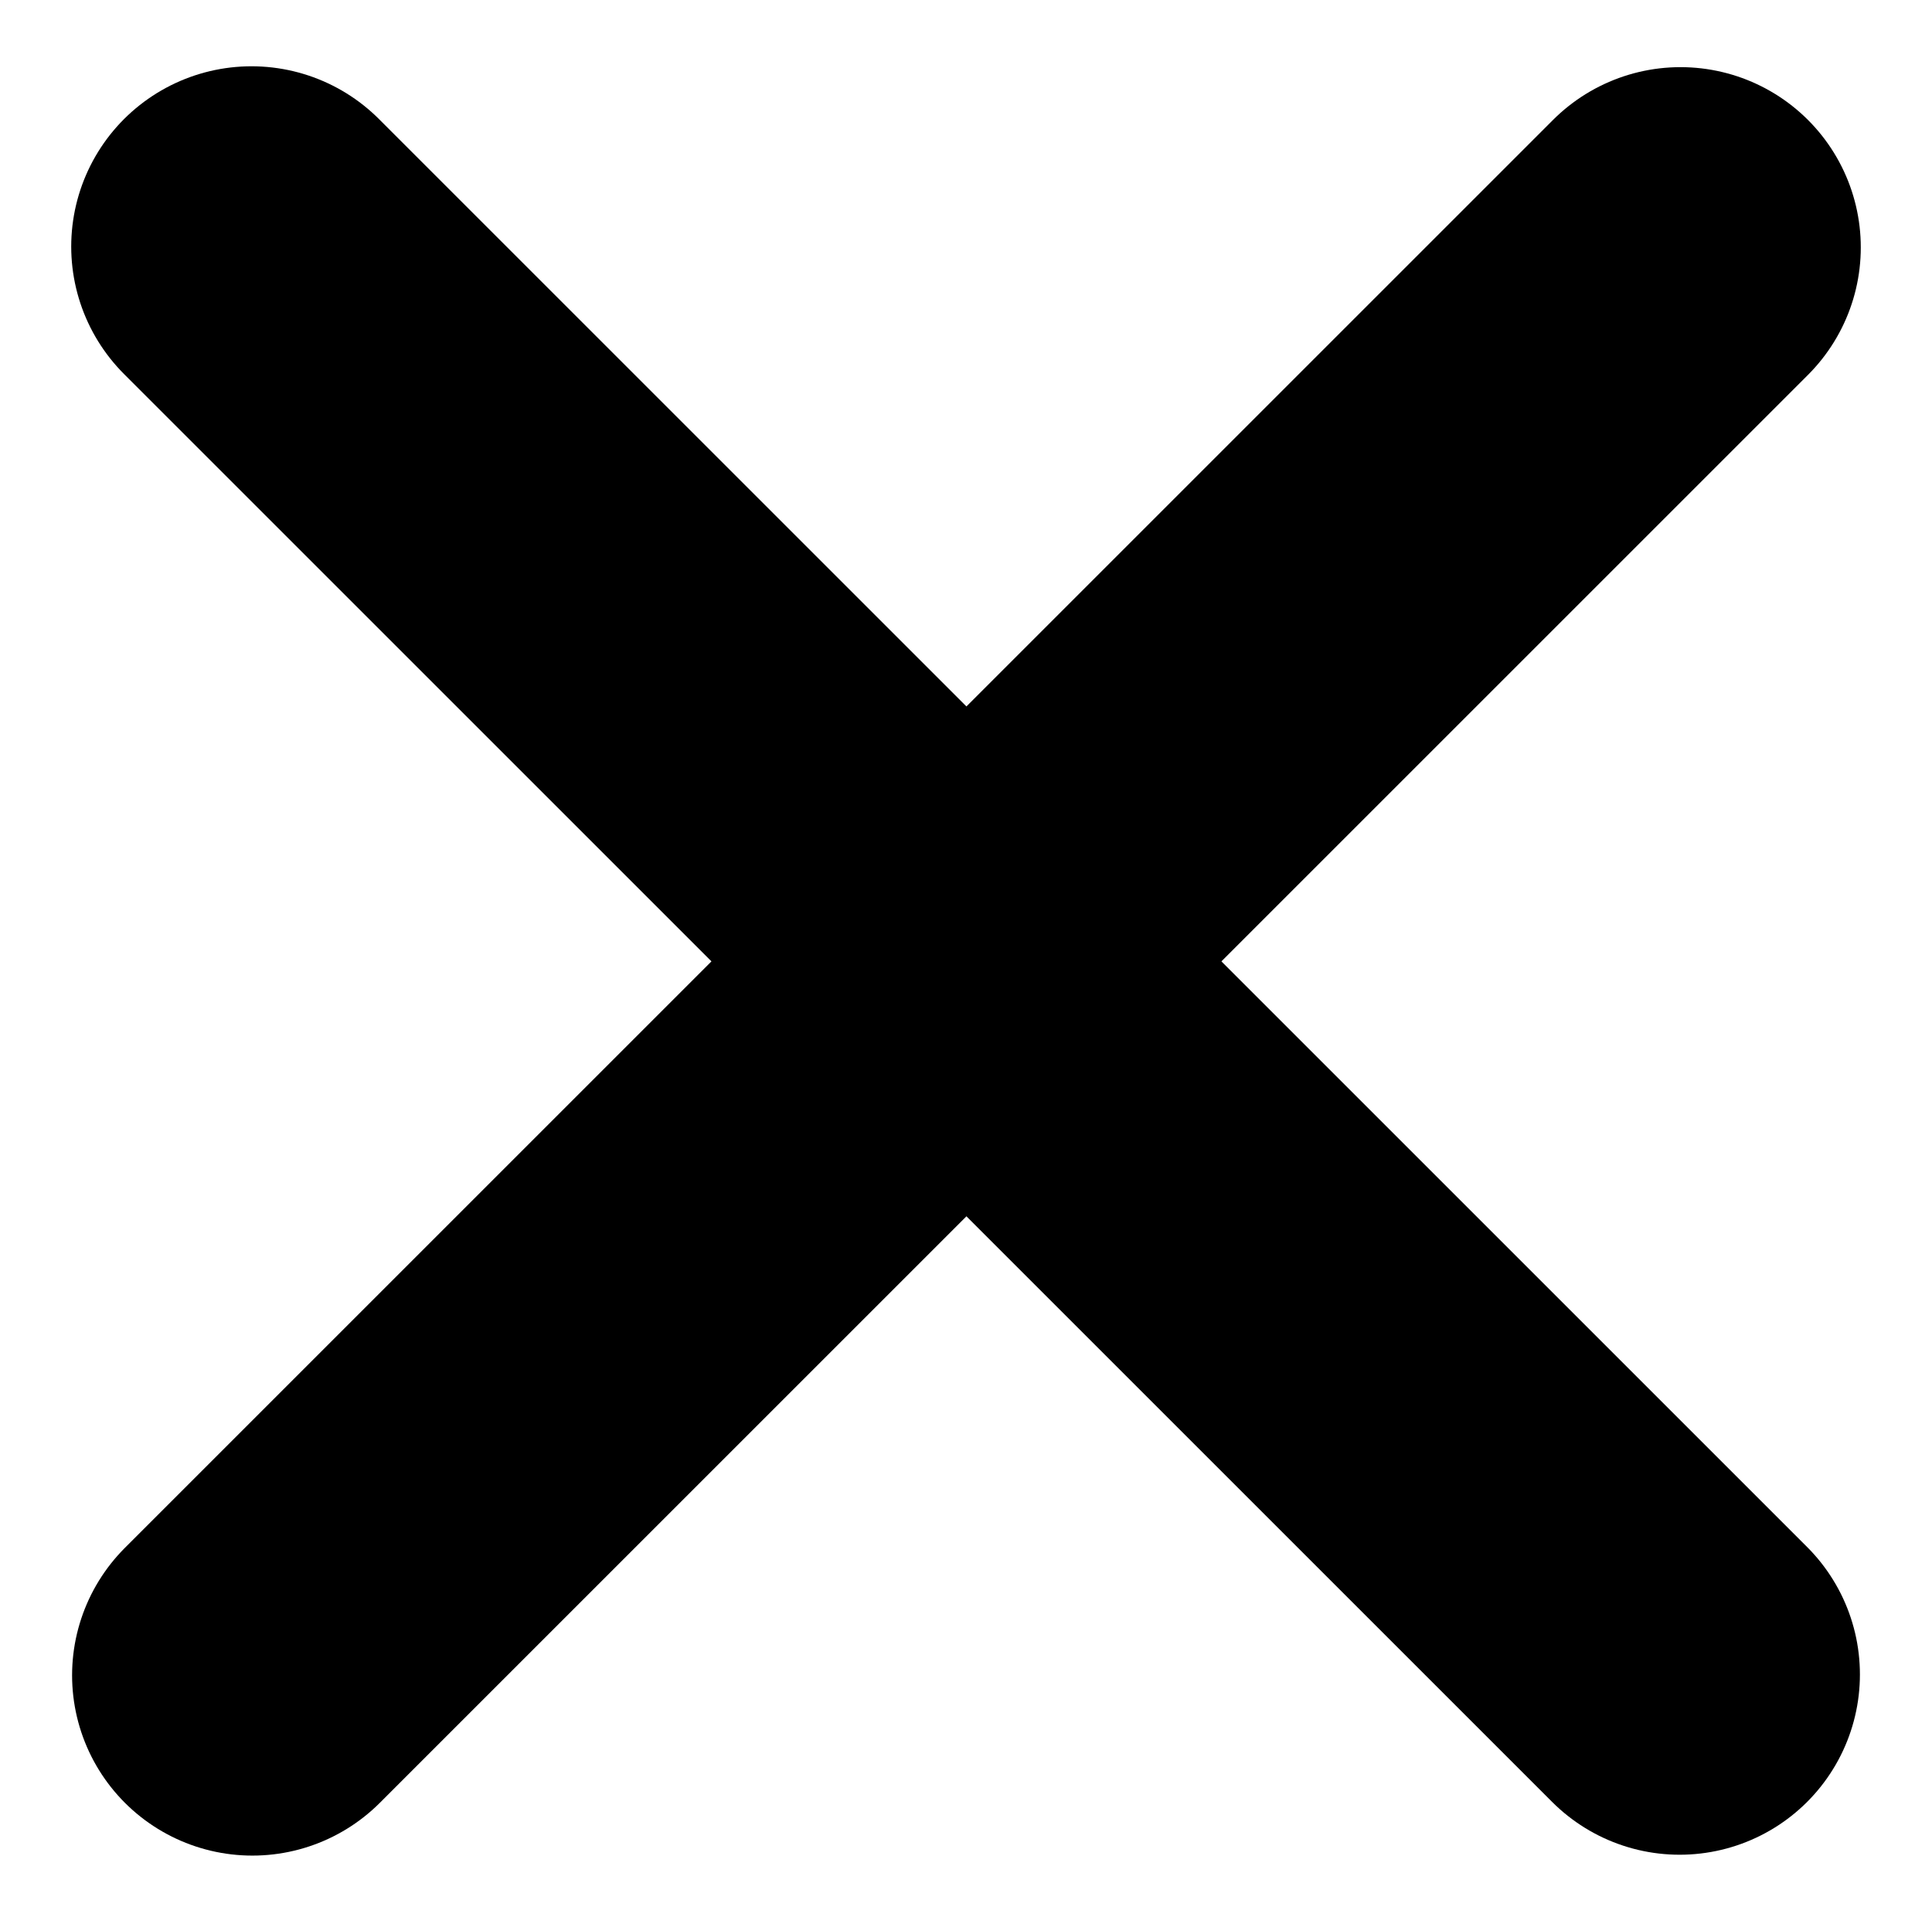
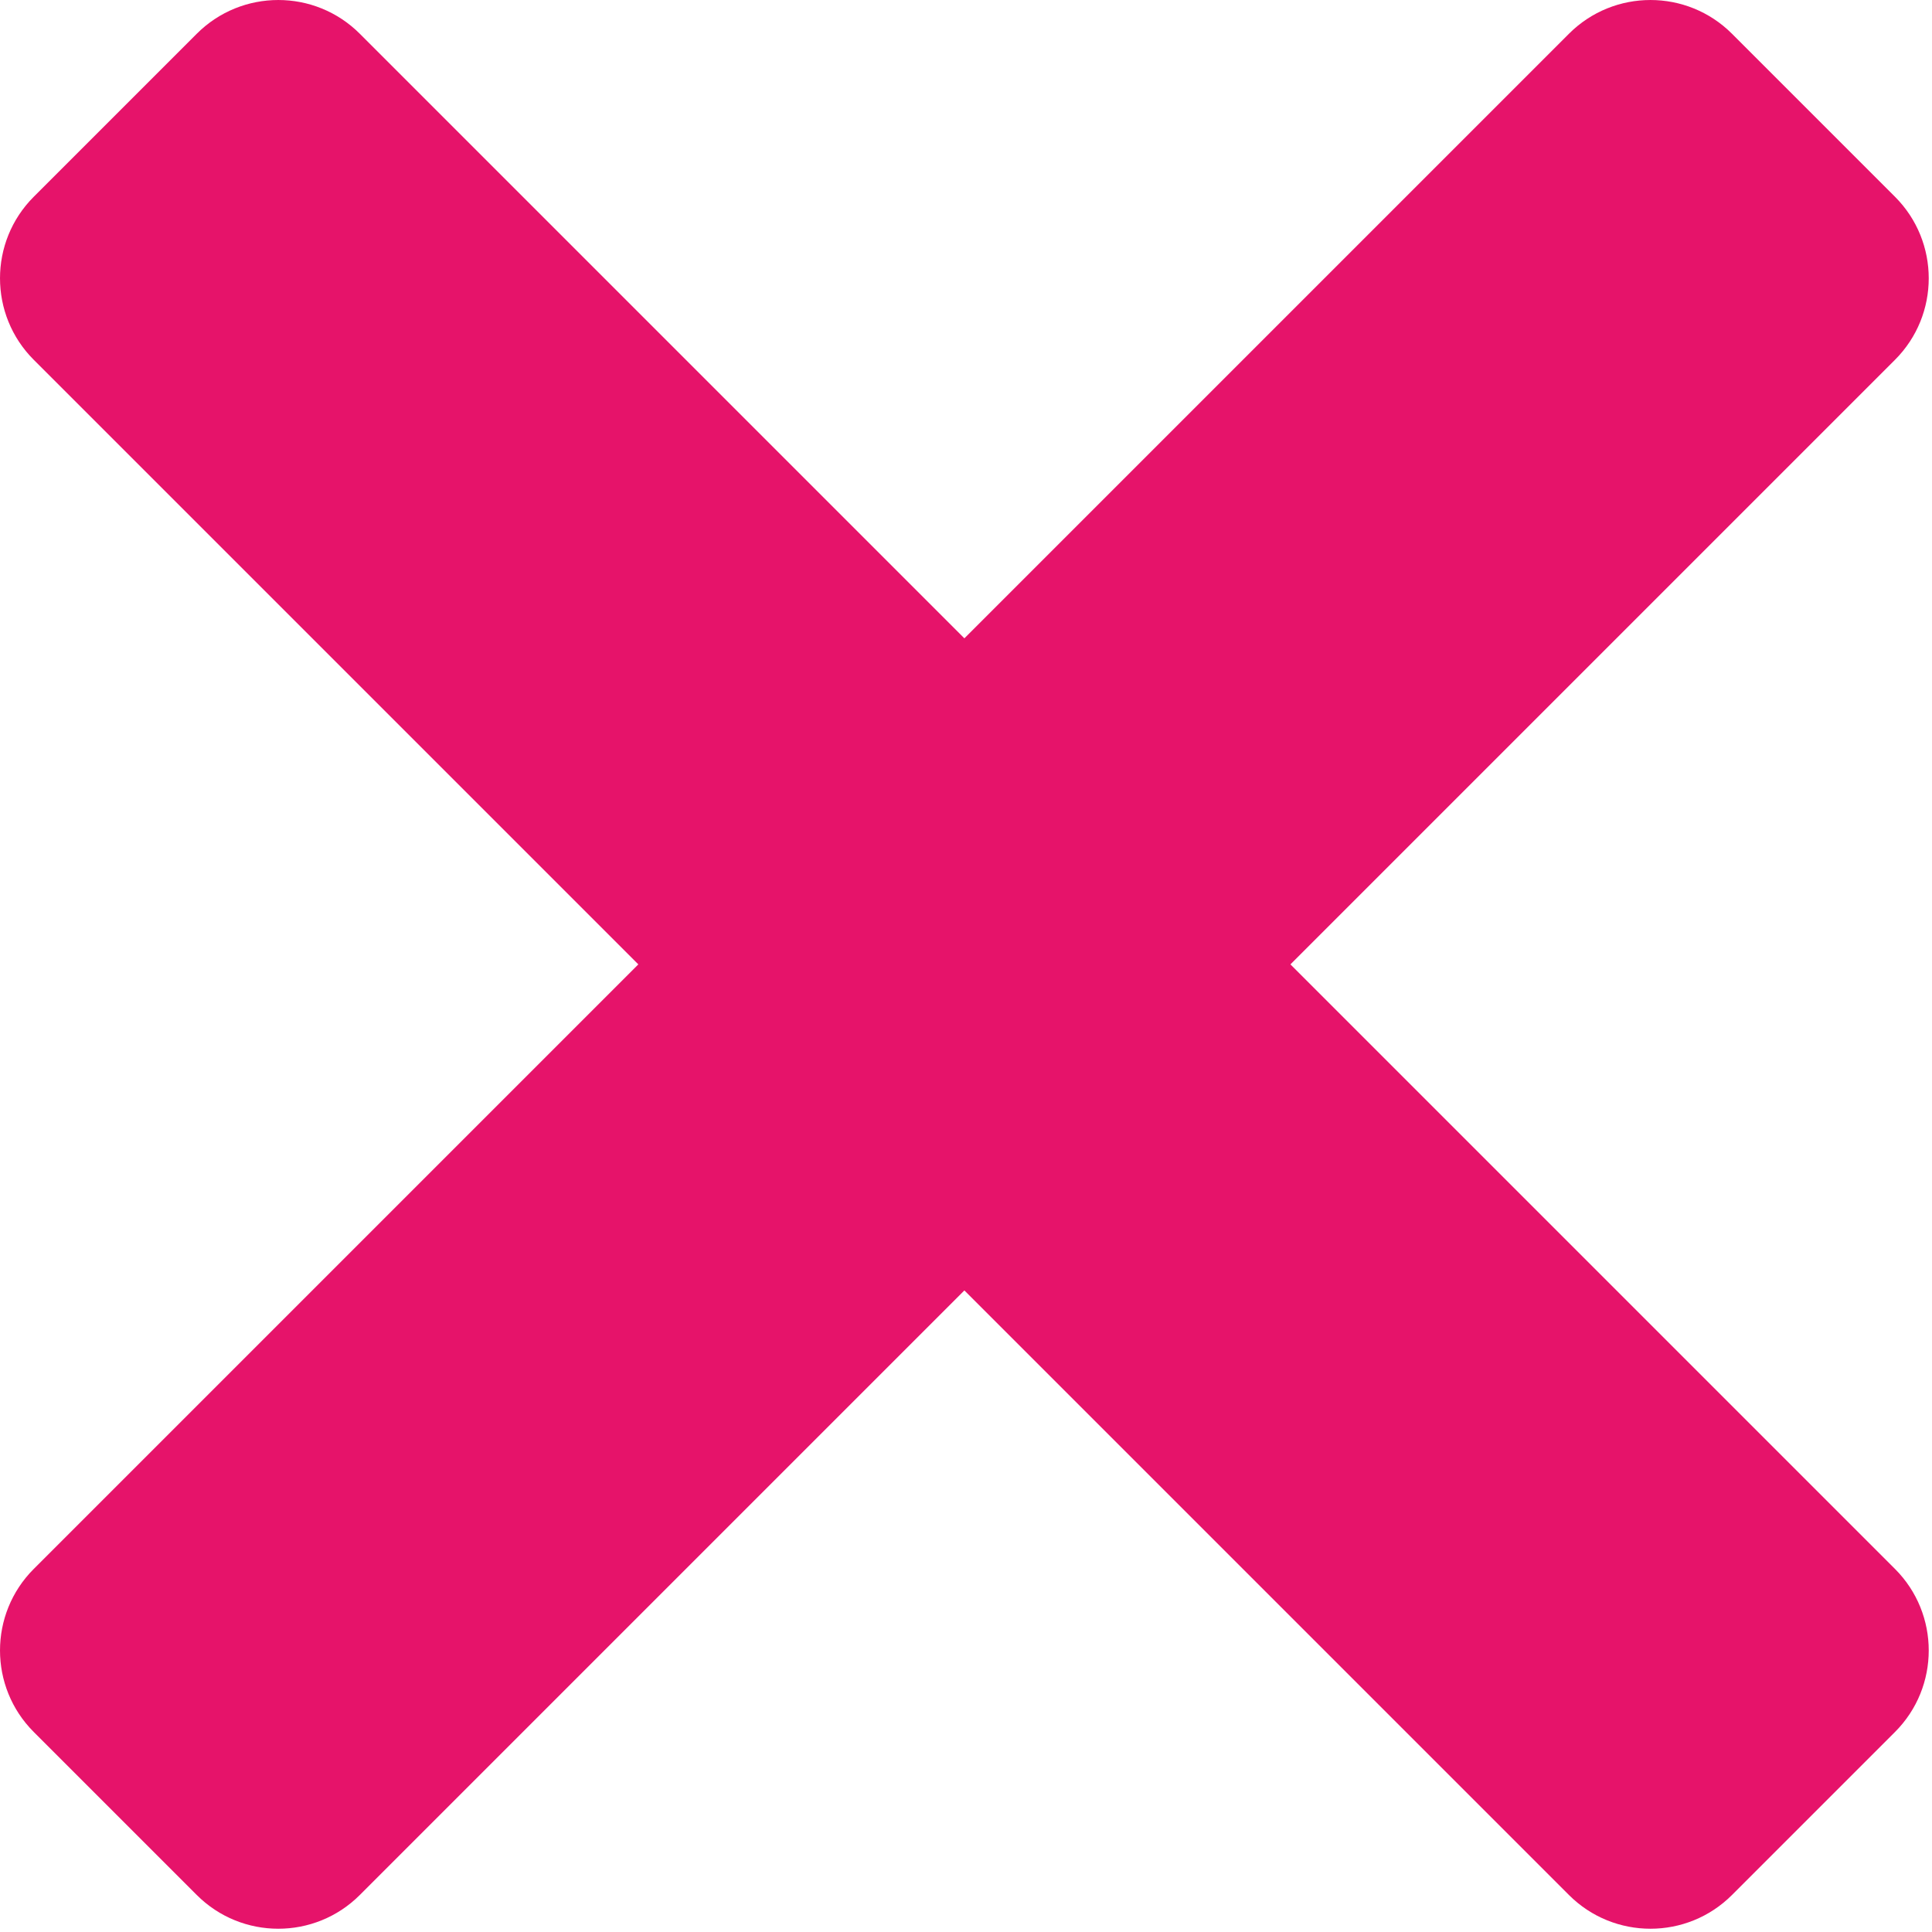
- <svg xmlns="http://www.w3.org/2000/svg" width="100%" height="100%" viewBox="0 0 717 714" version="1.1" xml:space="preserve" style="fill-rule:evenodd;clip-rule:evenodd;stroke-linecap:round;stroke-linejoin:bevel;stroke-miterlimit:1.5;">
-   <rect id="Artboard3" x="0" y="0" width="717" height="713.343" style="fill:none;" />
+ <svg xmlns="http://www.w3.org/2000/svg" width="100%" height="100%" viewBox="0 0 120 120" version="1.1" xml:space="preserve" style="fill-rule:evenodd;clip-rule:evenodd;stroke-linejoin:round;stroke-miterlimit:2;">
  <g>
-     <path d="M93.661,621.832l530,-530" style="fill:none;stroke:#000;stroke-width:133.82px;" />
-     <path d="M623.339,621.51l-530,-530" style="fill:none;stroke:#000;stroke-width:133.82px;" />
+     <path d="M117.702,107.576l-10.126,10.126c-2.794,2.794 -7.332,2.794 -10.126,-0l-95.354,-95.354c-2.794,-2.794 -2.794,-7.332 -0,-10.126l10.126,-10.126c2.794,-2.794 7.332,-2.794 10.126,0l95.354,95.354c2.794,2.794 2.794,7.332 0,10.126Z" style="fill:#e6136a;" />
+     <path d="M107.576,2.096l10.126,10.126c2.794,2.794 2.794,7.332 -0,10.126l-95.354,95.354c-2.794,2.794 -7.332,2.794 -10.126,0l-10.126,-10.126c-2.794,-2.794 -2.794,-7.332 0,-10.126l95.354,-95.354c2.794,-2.794 7.332,-2.794 10.126,-0Z" style="fill:#e6136a;" />
  </g>
</svg>
